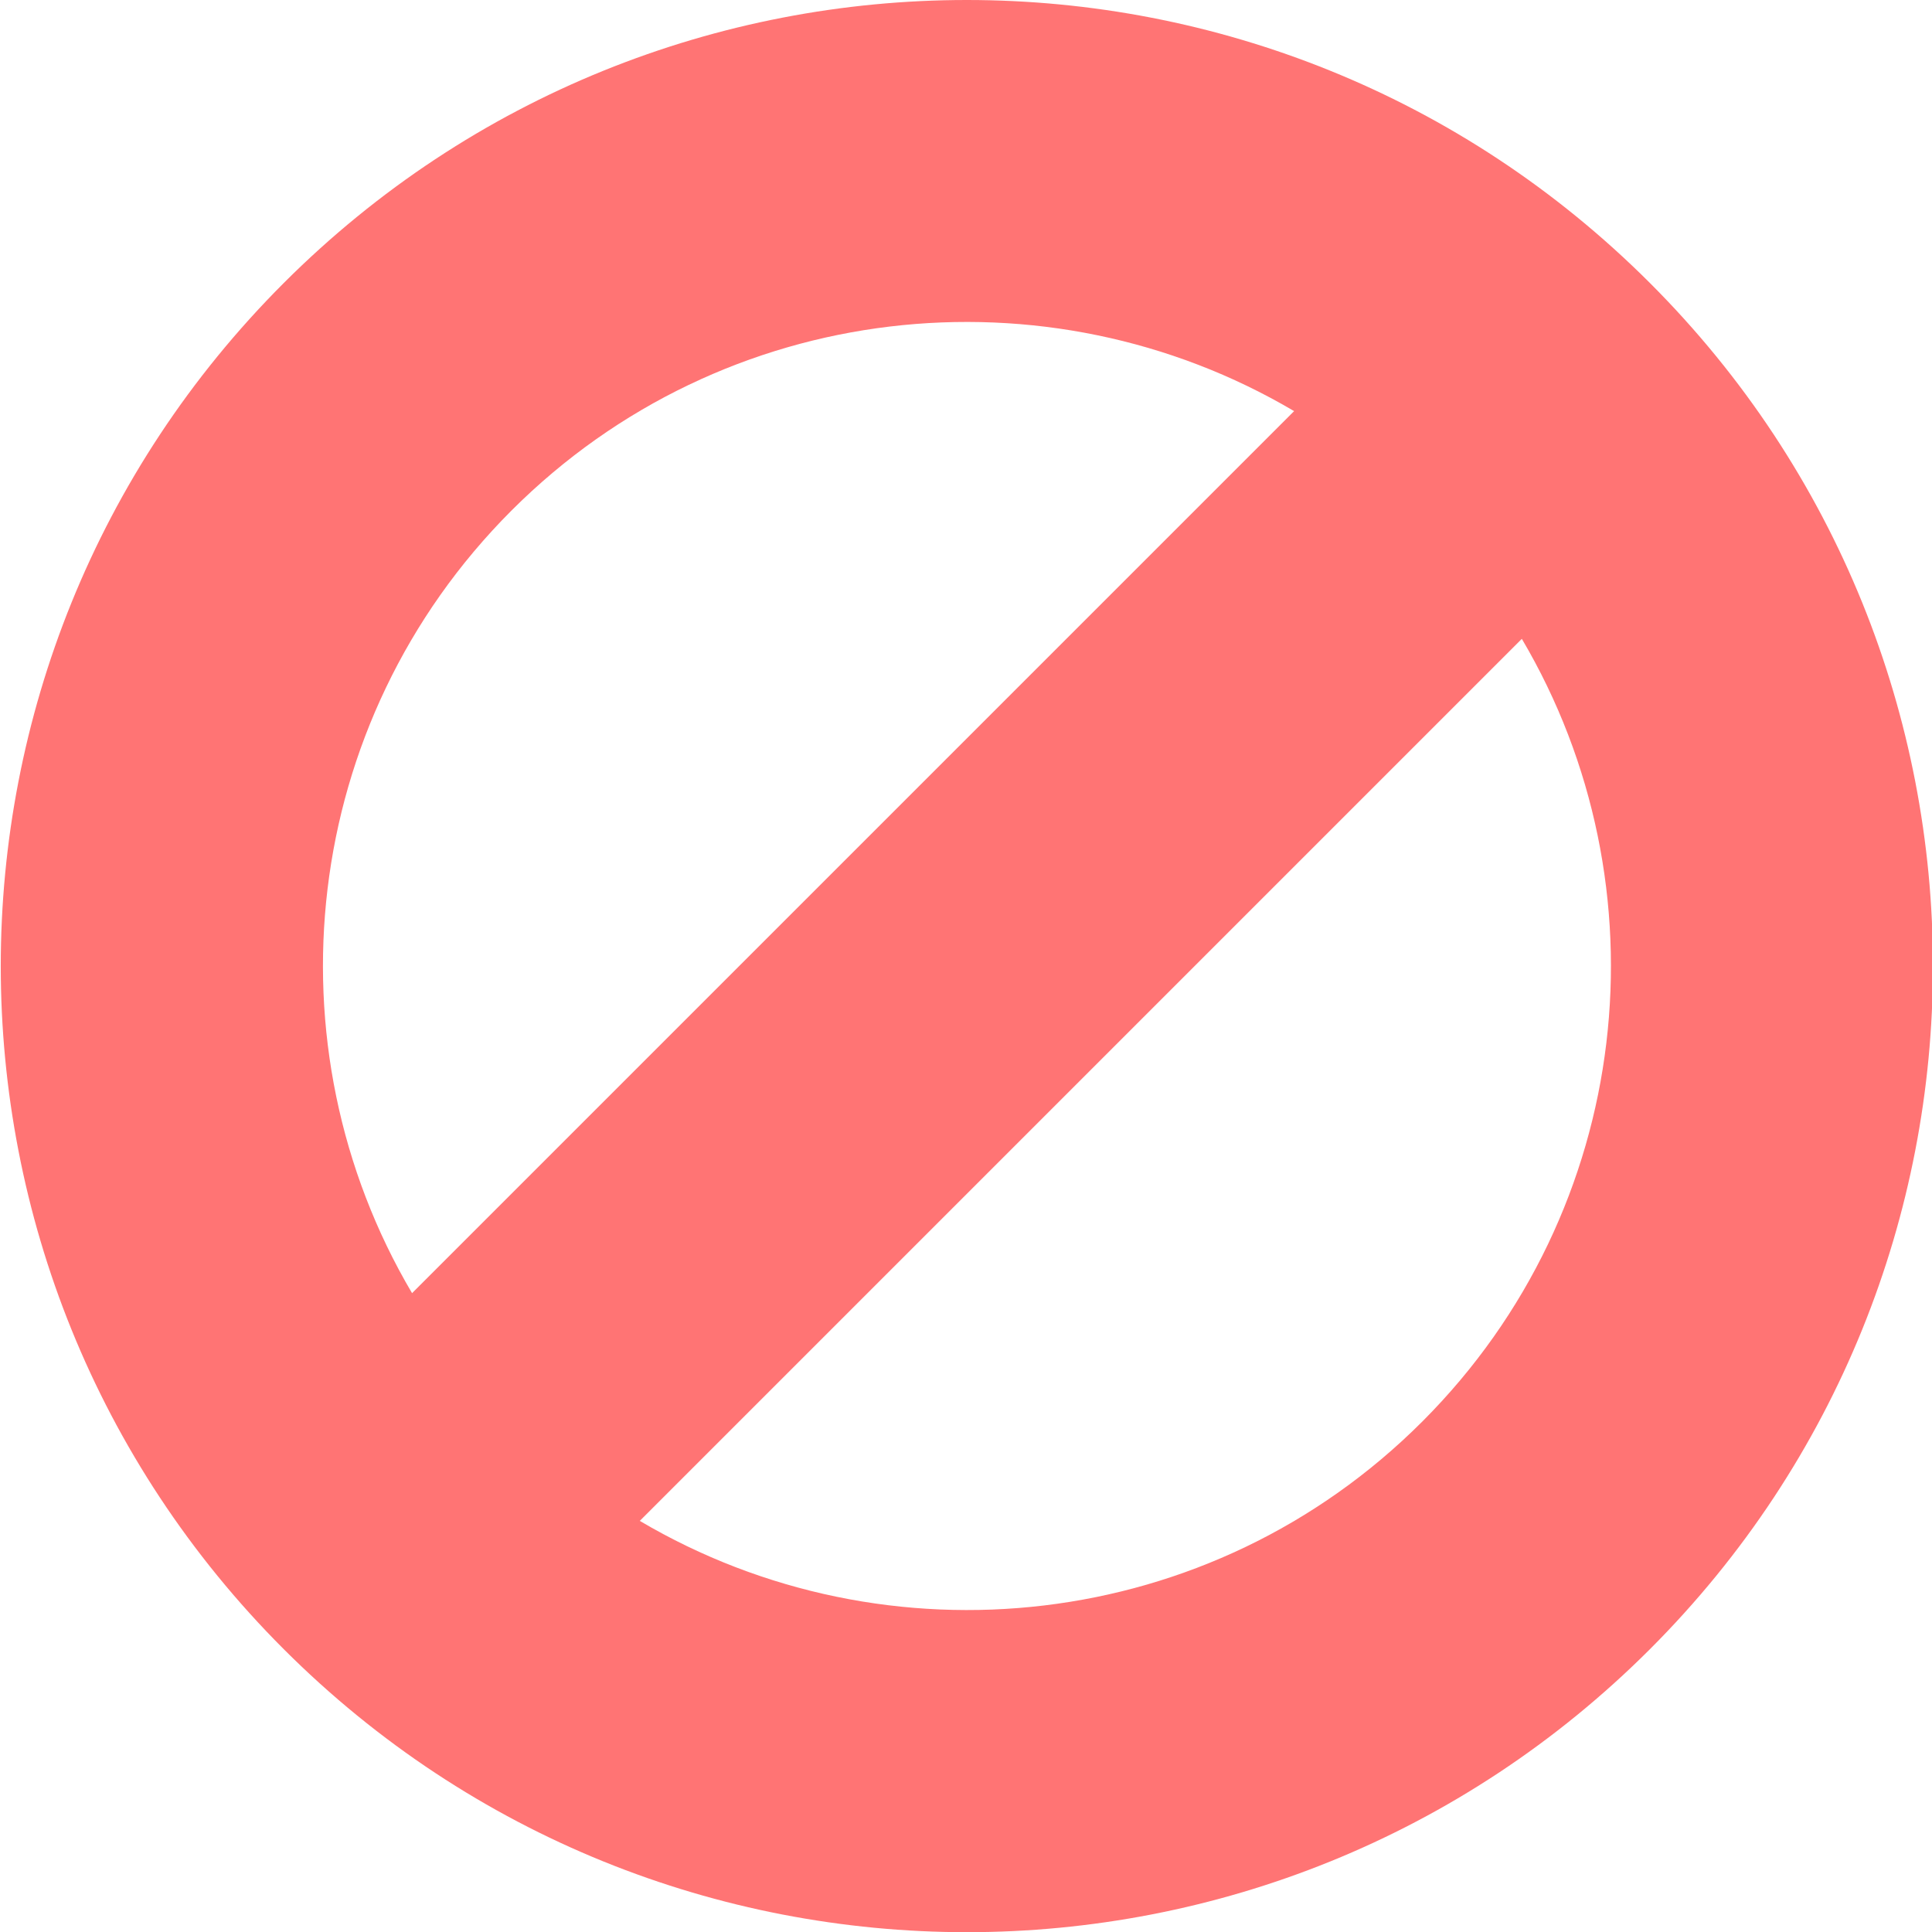
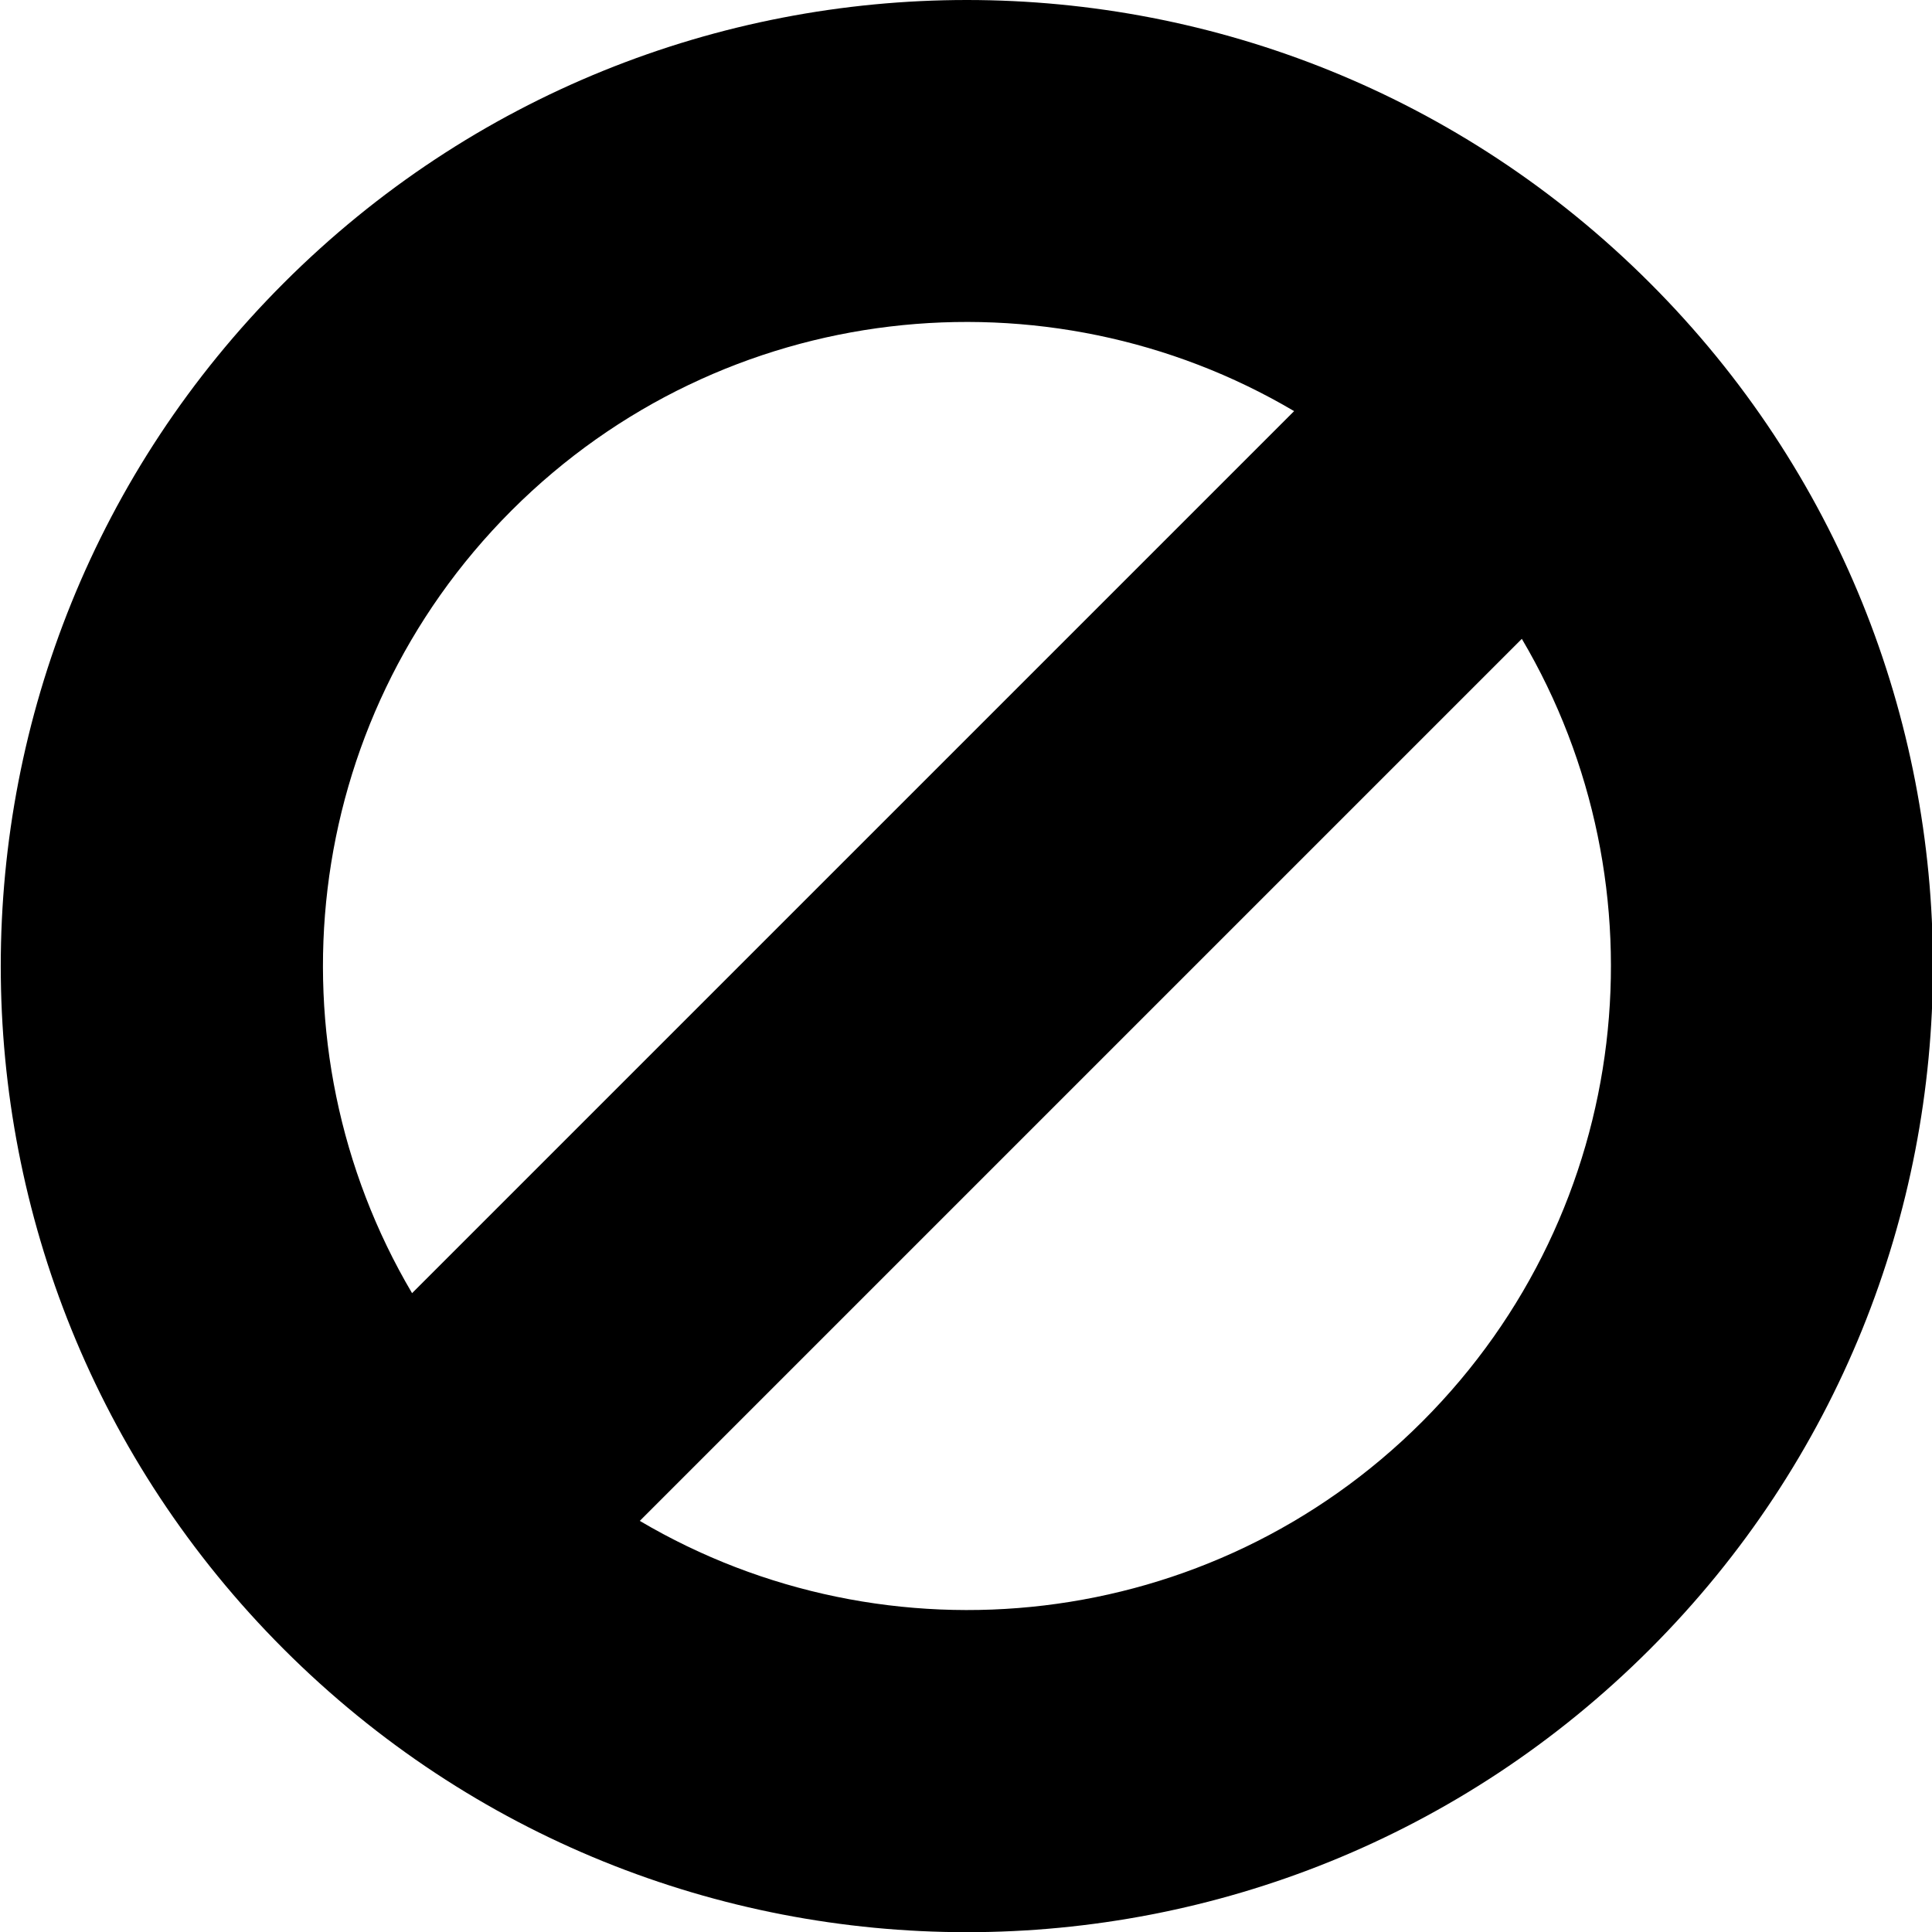
<svg xmlns="http://www.w3.org/2000/svg" viewBox="0 0 1024 1024">
-   <path fill="#FF7474" d="M874.5,150c-200-200-524.1-200-724.1,0s-200,524.1,0,724.1s524.1,200,724.1,0S1074.5,349.9,874.5,150z M271.1,270.6 c112.5-112.5,283.9-130,414.8-52.7L218.4,685.4C141.1,554.5,158.7,383.1,271.1,270.6z M339.1,806.1l467.5-467.5 c77.3,130.9,59.7,302.3-52.7,414.8S470,883.4,339.1,806.1z" />
+   <path d="M874.5,150c-200-200-524.1-200-724.1,0s-200,524.1,0,724.1s524.1,200,724.1,0S1074.5,349.9,874.5,150z M271.1,270.6 c112.5-112.5,283.9-130,414.8-52.7L218.4,685.4C141.1,554.5,158.7,383.1,271.1,270.6z M339.1,806.1l467.5-467.5 c77.3,130.9,59.7,302.3-52.7,414.8S470,883.4,339.1,806.1z" />
</svg>
